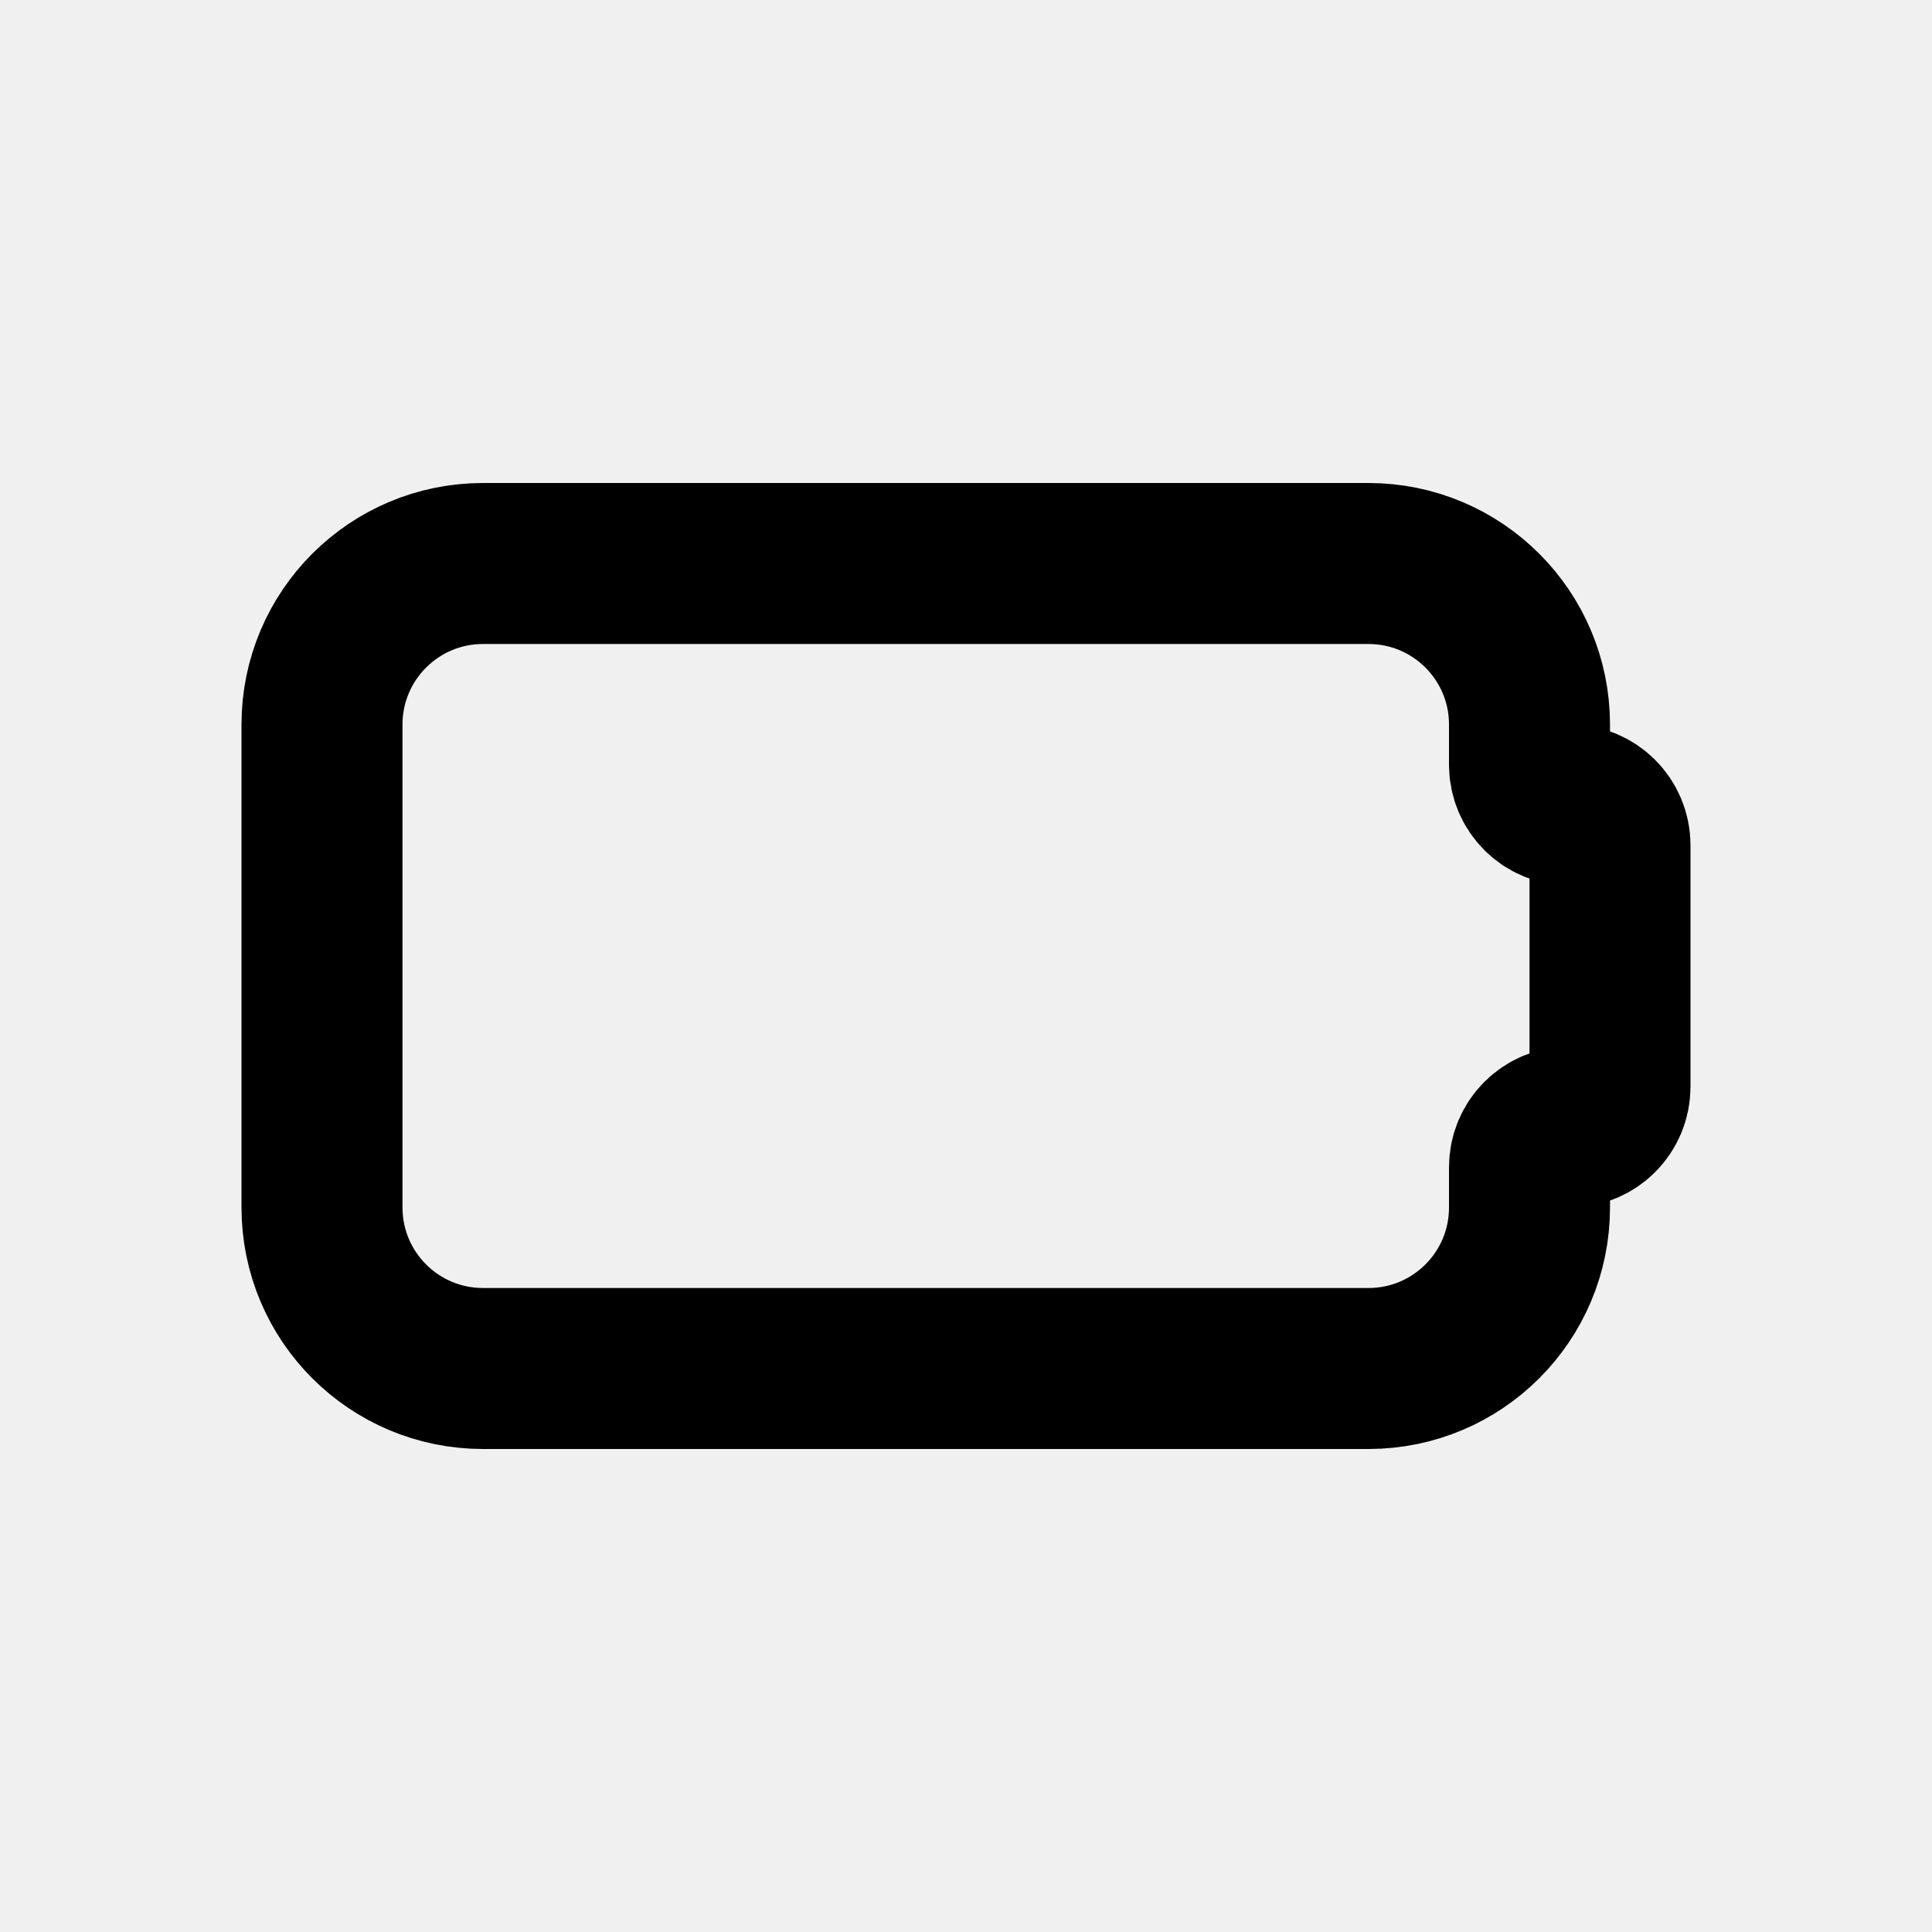
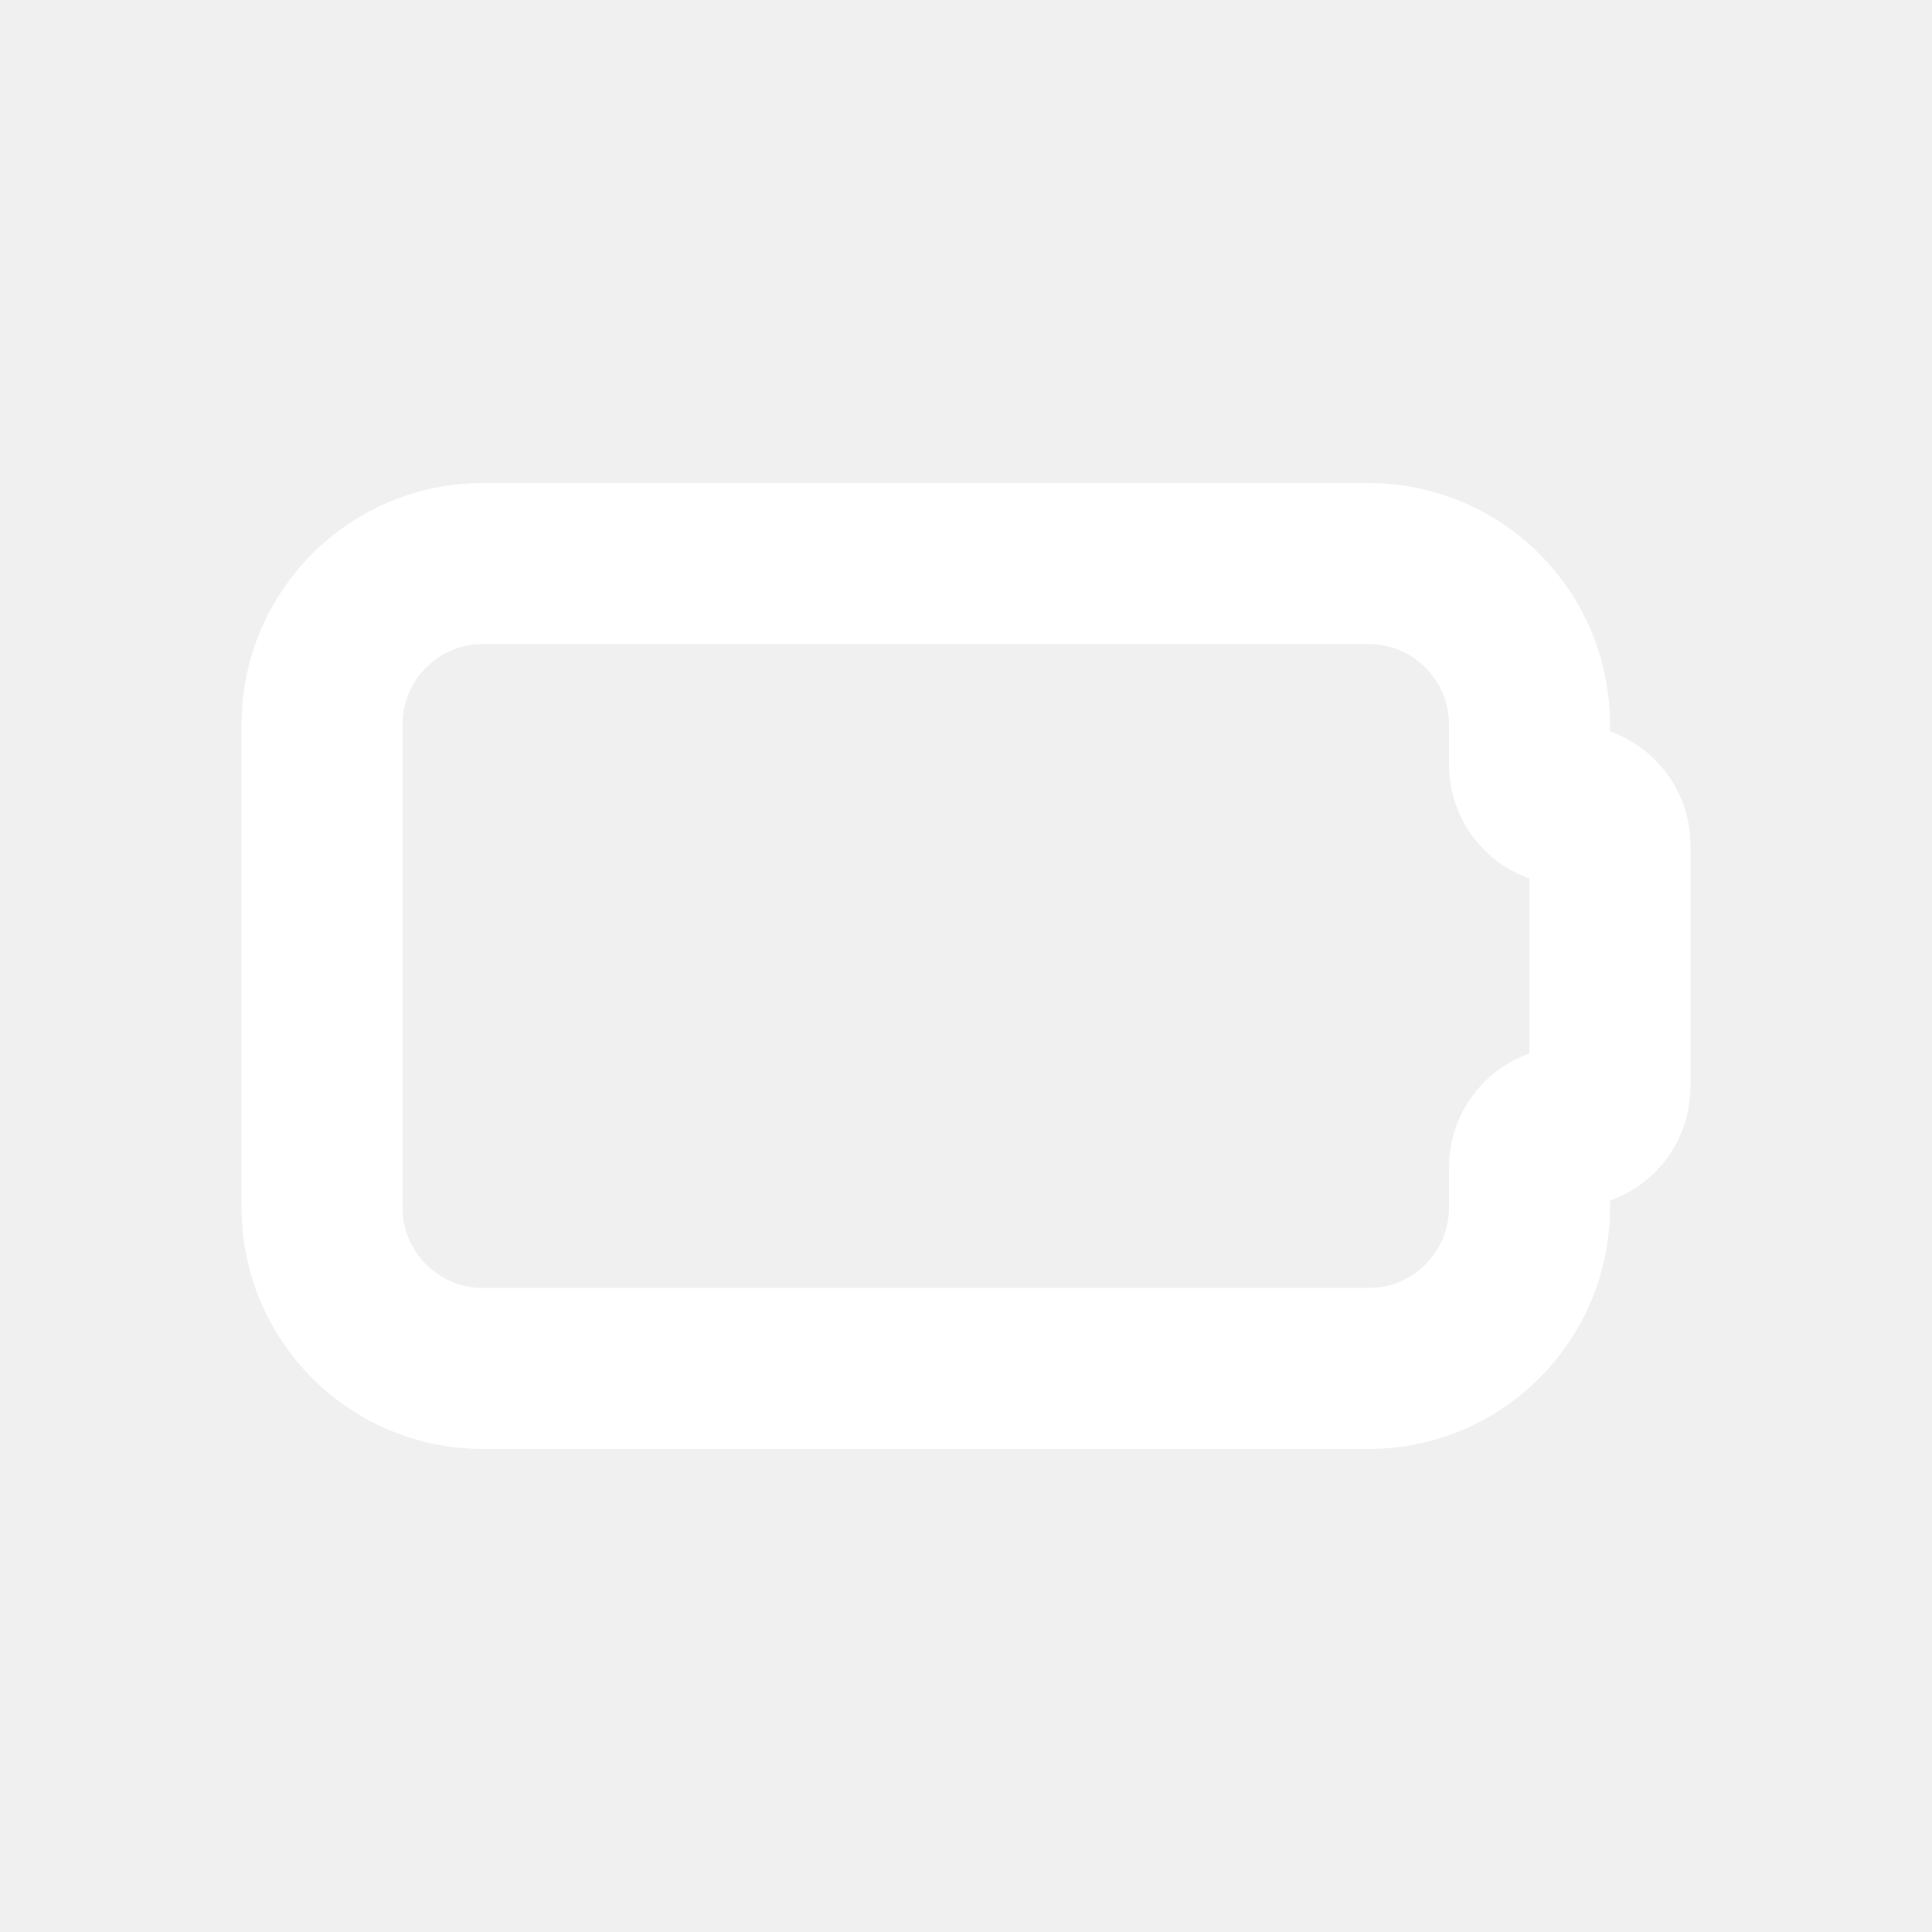
- <svg xmlns="http://www.w3.org/2000/svg" class="icon icon-tabler icon-tabler-battery" width="24" height="24" viewBox="0 0 24 24" stroke-width="2" stroke="currentColor" fill="none" stroke-linecap="round" stroke-linejoin="round">
+ <svg xmlns="http://www.w3.org/2000/svg" class="icon icon-tabler icon-tabler-battery" width="24" height="24" viewBox="0 0 24 24" stroke-width="2" stroke="#ffffff" fill="none" stroke-linecap="round" stroke-linejoin="round">
  <path stroke="none" d="M0 0h24v24H0z" fill="none" />
  <path d="M6 7h11a2 2 0 0 1 2 2v.5a.5 .5 0 0 0 .5 .5a.5 .5 0 0 1 .5 .5v3a.5 .5 0 0 1 -.5 .5a.5 .5 0 0 0 -.5 .5v.5a2 2 0 0 1 -2 2h-11a2 2 0 0 1 -2 -2v-6a2 2 0 0 1 2 -2" />
</svg>
